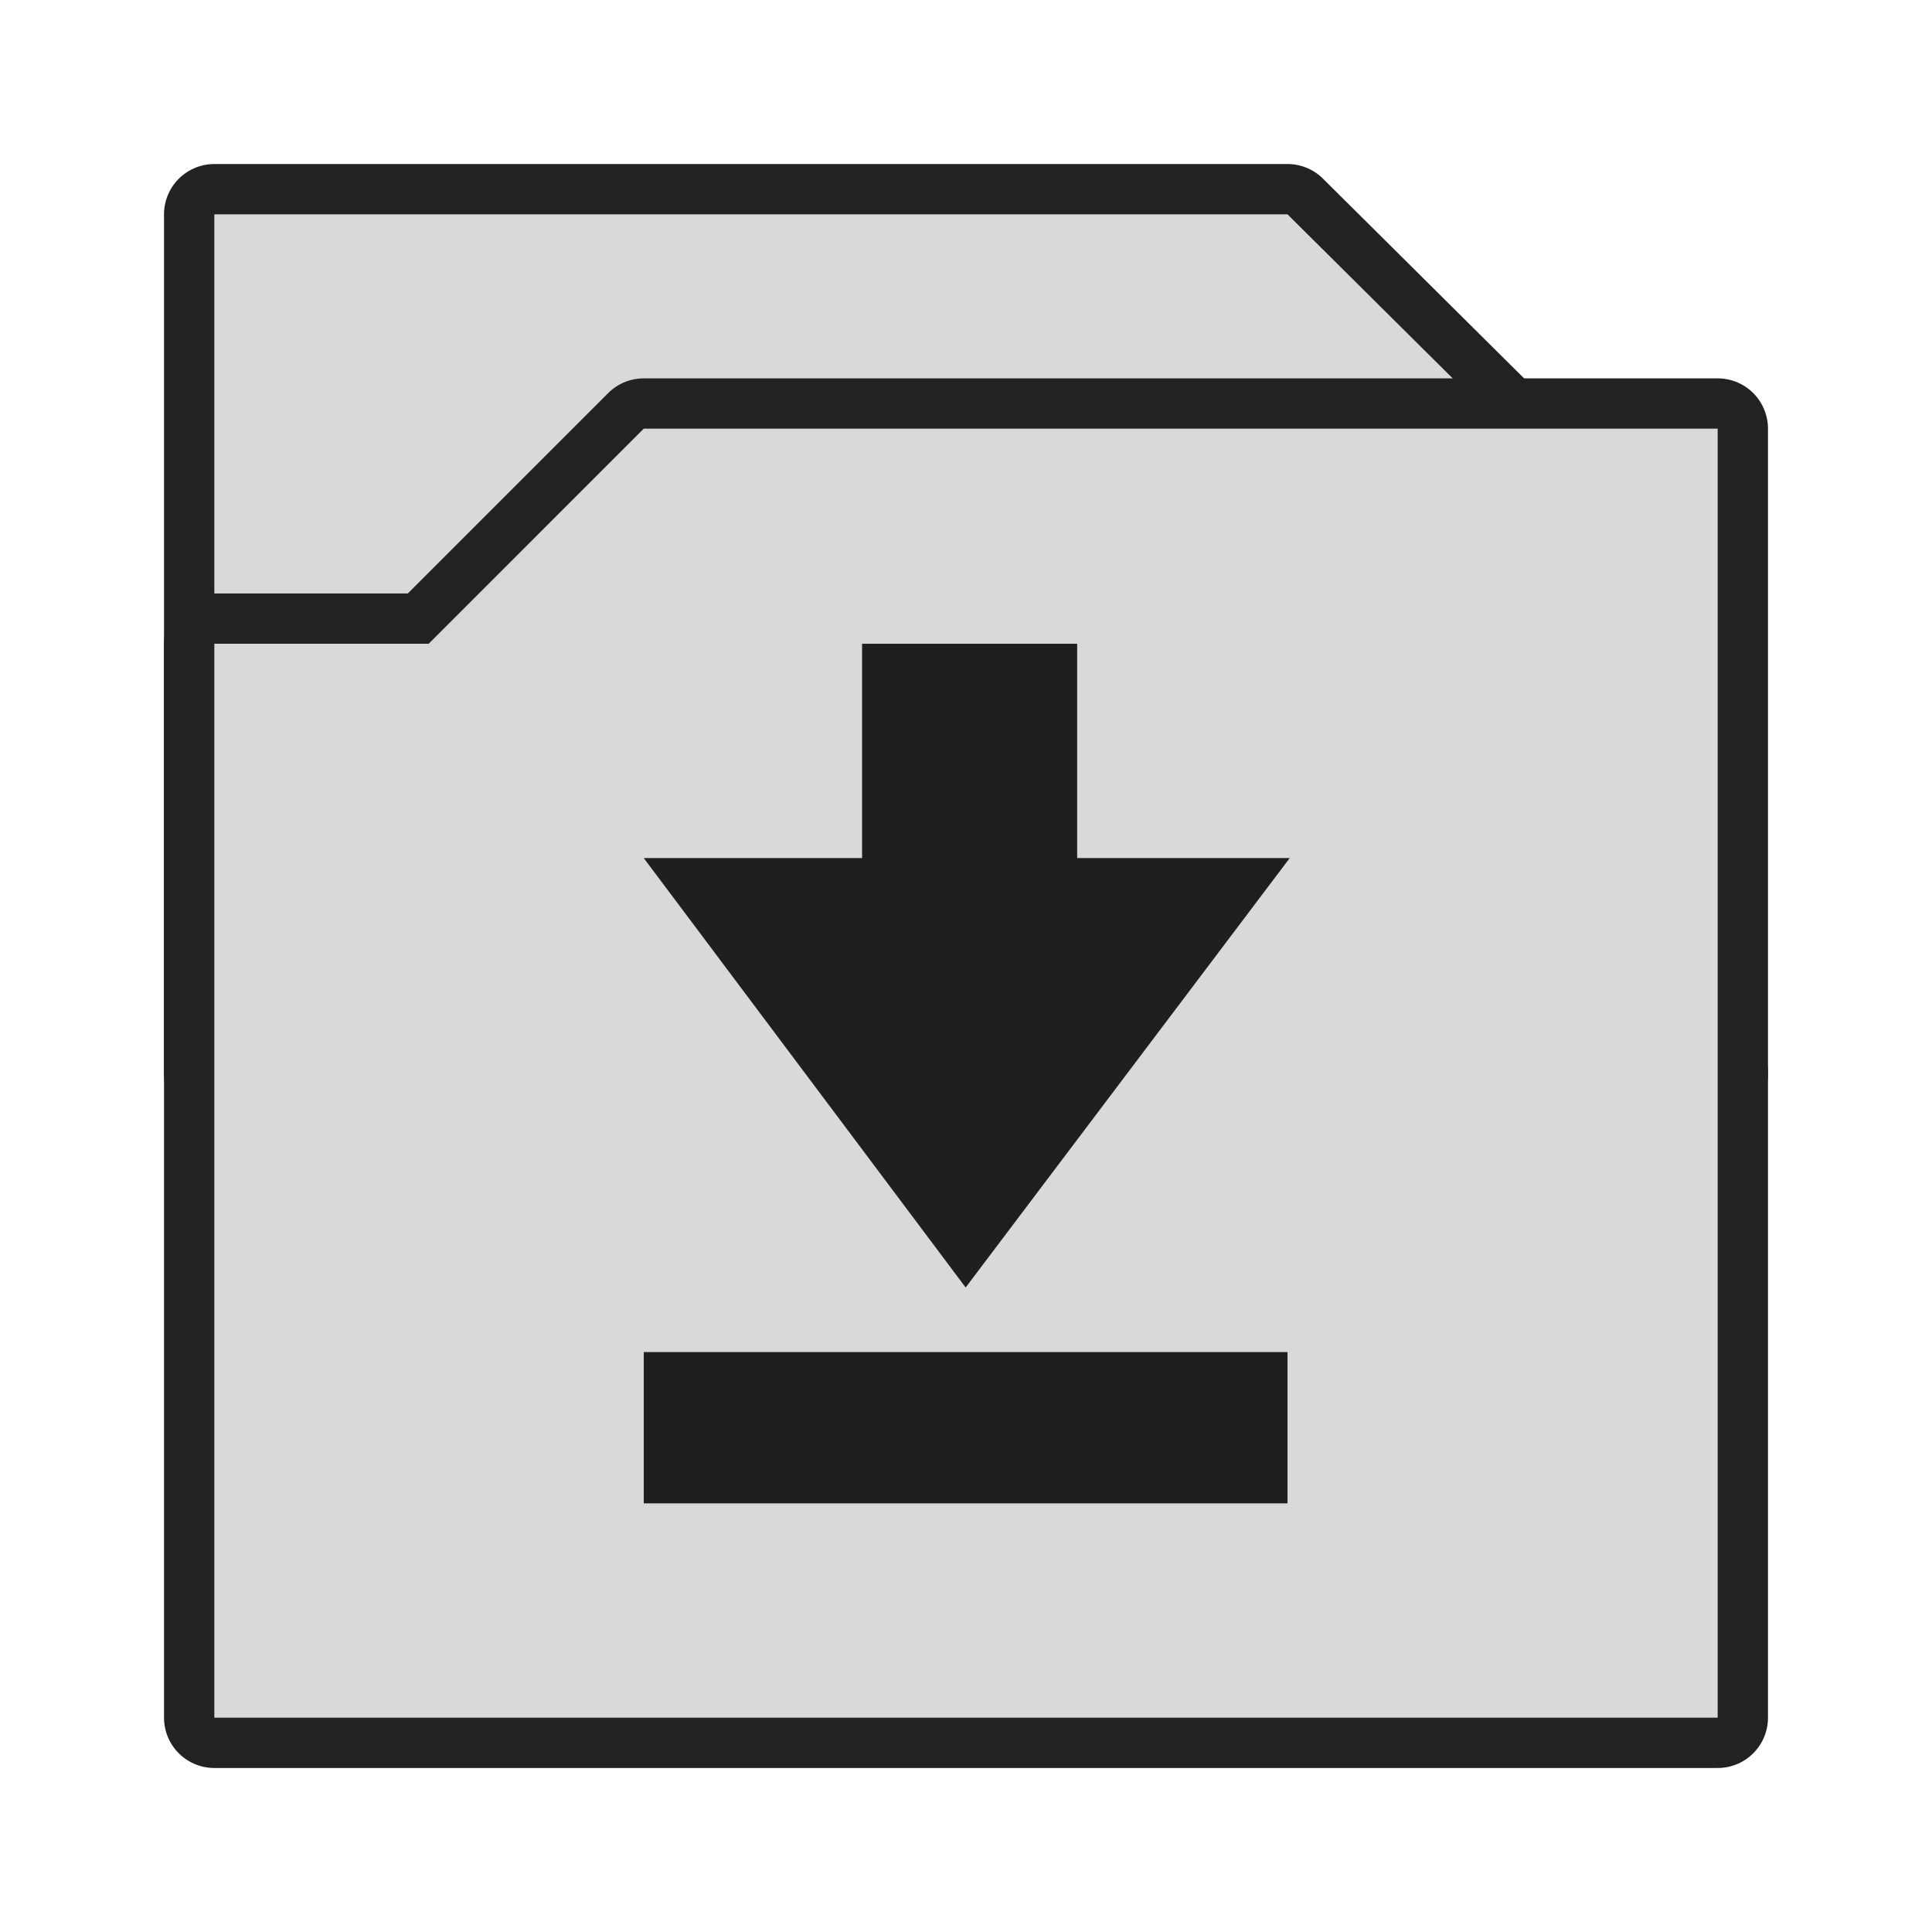
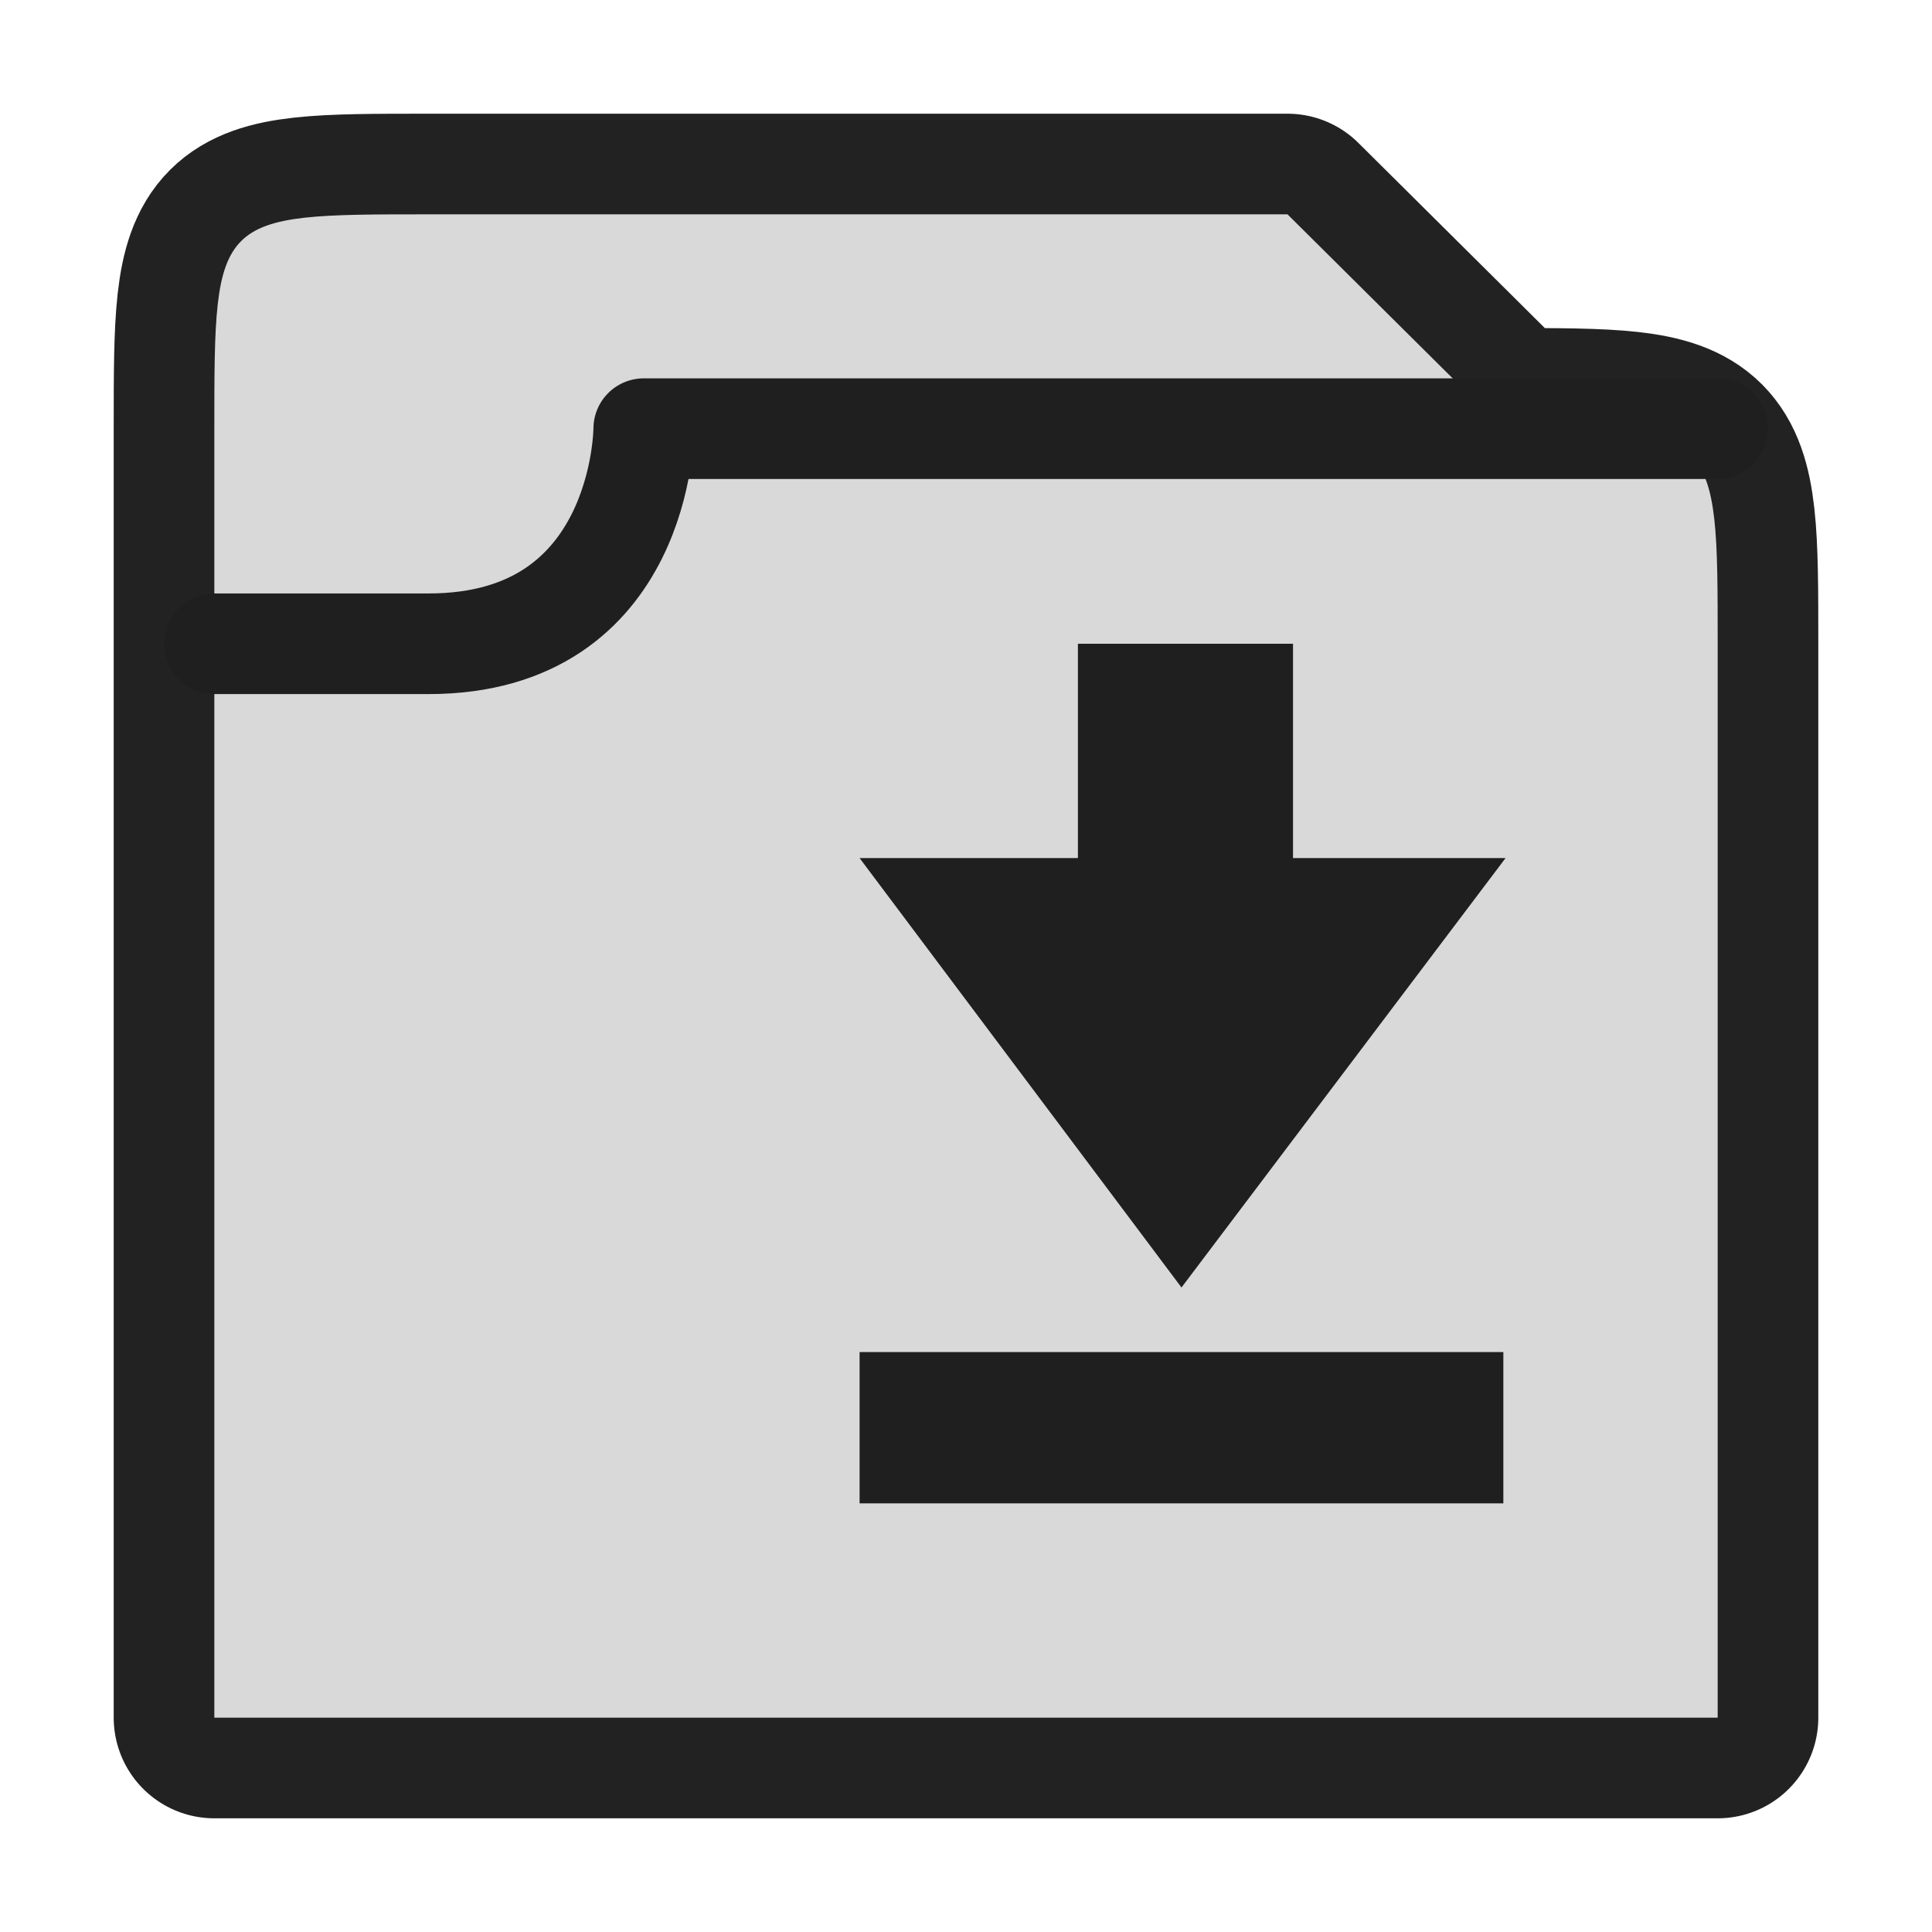
<svg xmlns="http://www.w3.org/2000/svg" id="svg4532" version="1.1" viewBox="0 0 67.733 67.733" height="256" width="256">
  <defs id="defs4526">
    </defs>
  <g transform="translate(0,-229.2666)" id="layer1">
-     <path style="fill:#d9d9d9;fill-opacity:1;stroke:#222222;stroke-width:3.528;stroke-linecap:round;stroke-linejoin:round;stroke-miterlimit:4;stroke-dasharray:none;stroke-opacity:1;paint-order:stroke markers fill" d="m 7.514,236.781 15.055,0 h 22.569 l 7.567,7.514 7.514,22.595 H 7.514 Z" id="path1456" />
-     <path style="fill:#d9d9d9;stroke:#222222;stroke-width:3.528;stroke-linecap:round;stroke-linejoin:round;stroke-opacity:1;stroke-miterlimit:4;stroke-dasharray:none;paint-order:stroke fill markers;fill-opacity:1" d="M 60.219,244.295 H 22.569 l -7.541,7.541 H 7.514 v 37.65 H 60.219 Z" id="path1458" />
-     <g id="g875">
+     <g id="g879">
+       <path id="path1456" style="fill:#d9d9d9;fill-opacity:1;stroke:#222222;stroke-width:26.667;stroke-linecap:round;stroke-linejoin:round;stroke-miterlimit:4;stroke-dasharray:none;stroke-opacity:1;paint-order:stroke markers fill" d="m 28.4,56.8 3.91e-4,28.501 L 28.4,227.6 c 28.4,0 28.4,0 28.4,0 H 199.2 c 28.4,0 -28.6,0 28.4,0 V 85.3 c 0,-28.5 0,-28.5 -28.401,-28.499 L 170.6,28.4 56.8,28.4 C 28.4,28.4 28.4,28.4 28.4,56.8 Z" transform="matrix(0.2645833,0,0,0.2645833,0,229.2666)" />
+       <path style="fill:none;stroke:#1f1f1f;stroke-width:3.528;stroke-linecap:round;stroke-linejoin:round;stroke-miterlimit:0.2;stroke-dasharray:none;stroke-opacity:1" d="m 7.514,251.836 h 7.514 c 7.541,0 7.541,-7.541 7.541,-7.541 h 37.65" id="path849" />
+     </g>
+     <g id="g875" transform="translate(7.567086)">
      <g id="g856">
        <g id="g6074" transform="matrix(0.865323,0,0,1.721569,4.62102,-204.0491)">
          <path id="path6050" d="M 20.741,269.172 H 46.913 l -13.13,8.745 z" style="fill:#1f1f1f;fill-opacity:1;stroke:none;stroke-width:0.206;stroke-linecap:butt;stroke-linejoin:miter;stroke-miterlimit:4;stroke-dasharray:none;stroke-opacity:1" />
        </g>
        <rect y="251.836" x="30.223" height="7.858" width="7.541" id="rect852" style="fill:#1f1f1f;fill-opacity:1;stroke:none;stroke-width:1.319;paint-order:stroke fill markers" />
      </g>
      <rect style="fill:#1f1f1f;fill-opacity:1;stroke:none;stroke-width:1.823;paint-order:stroke fill markers" id="rect854" width="22.569" height="5.304" x="22.569" y="276.668" />
    </g>
  </g>
</svg>
